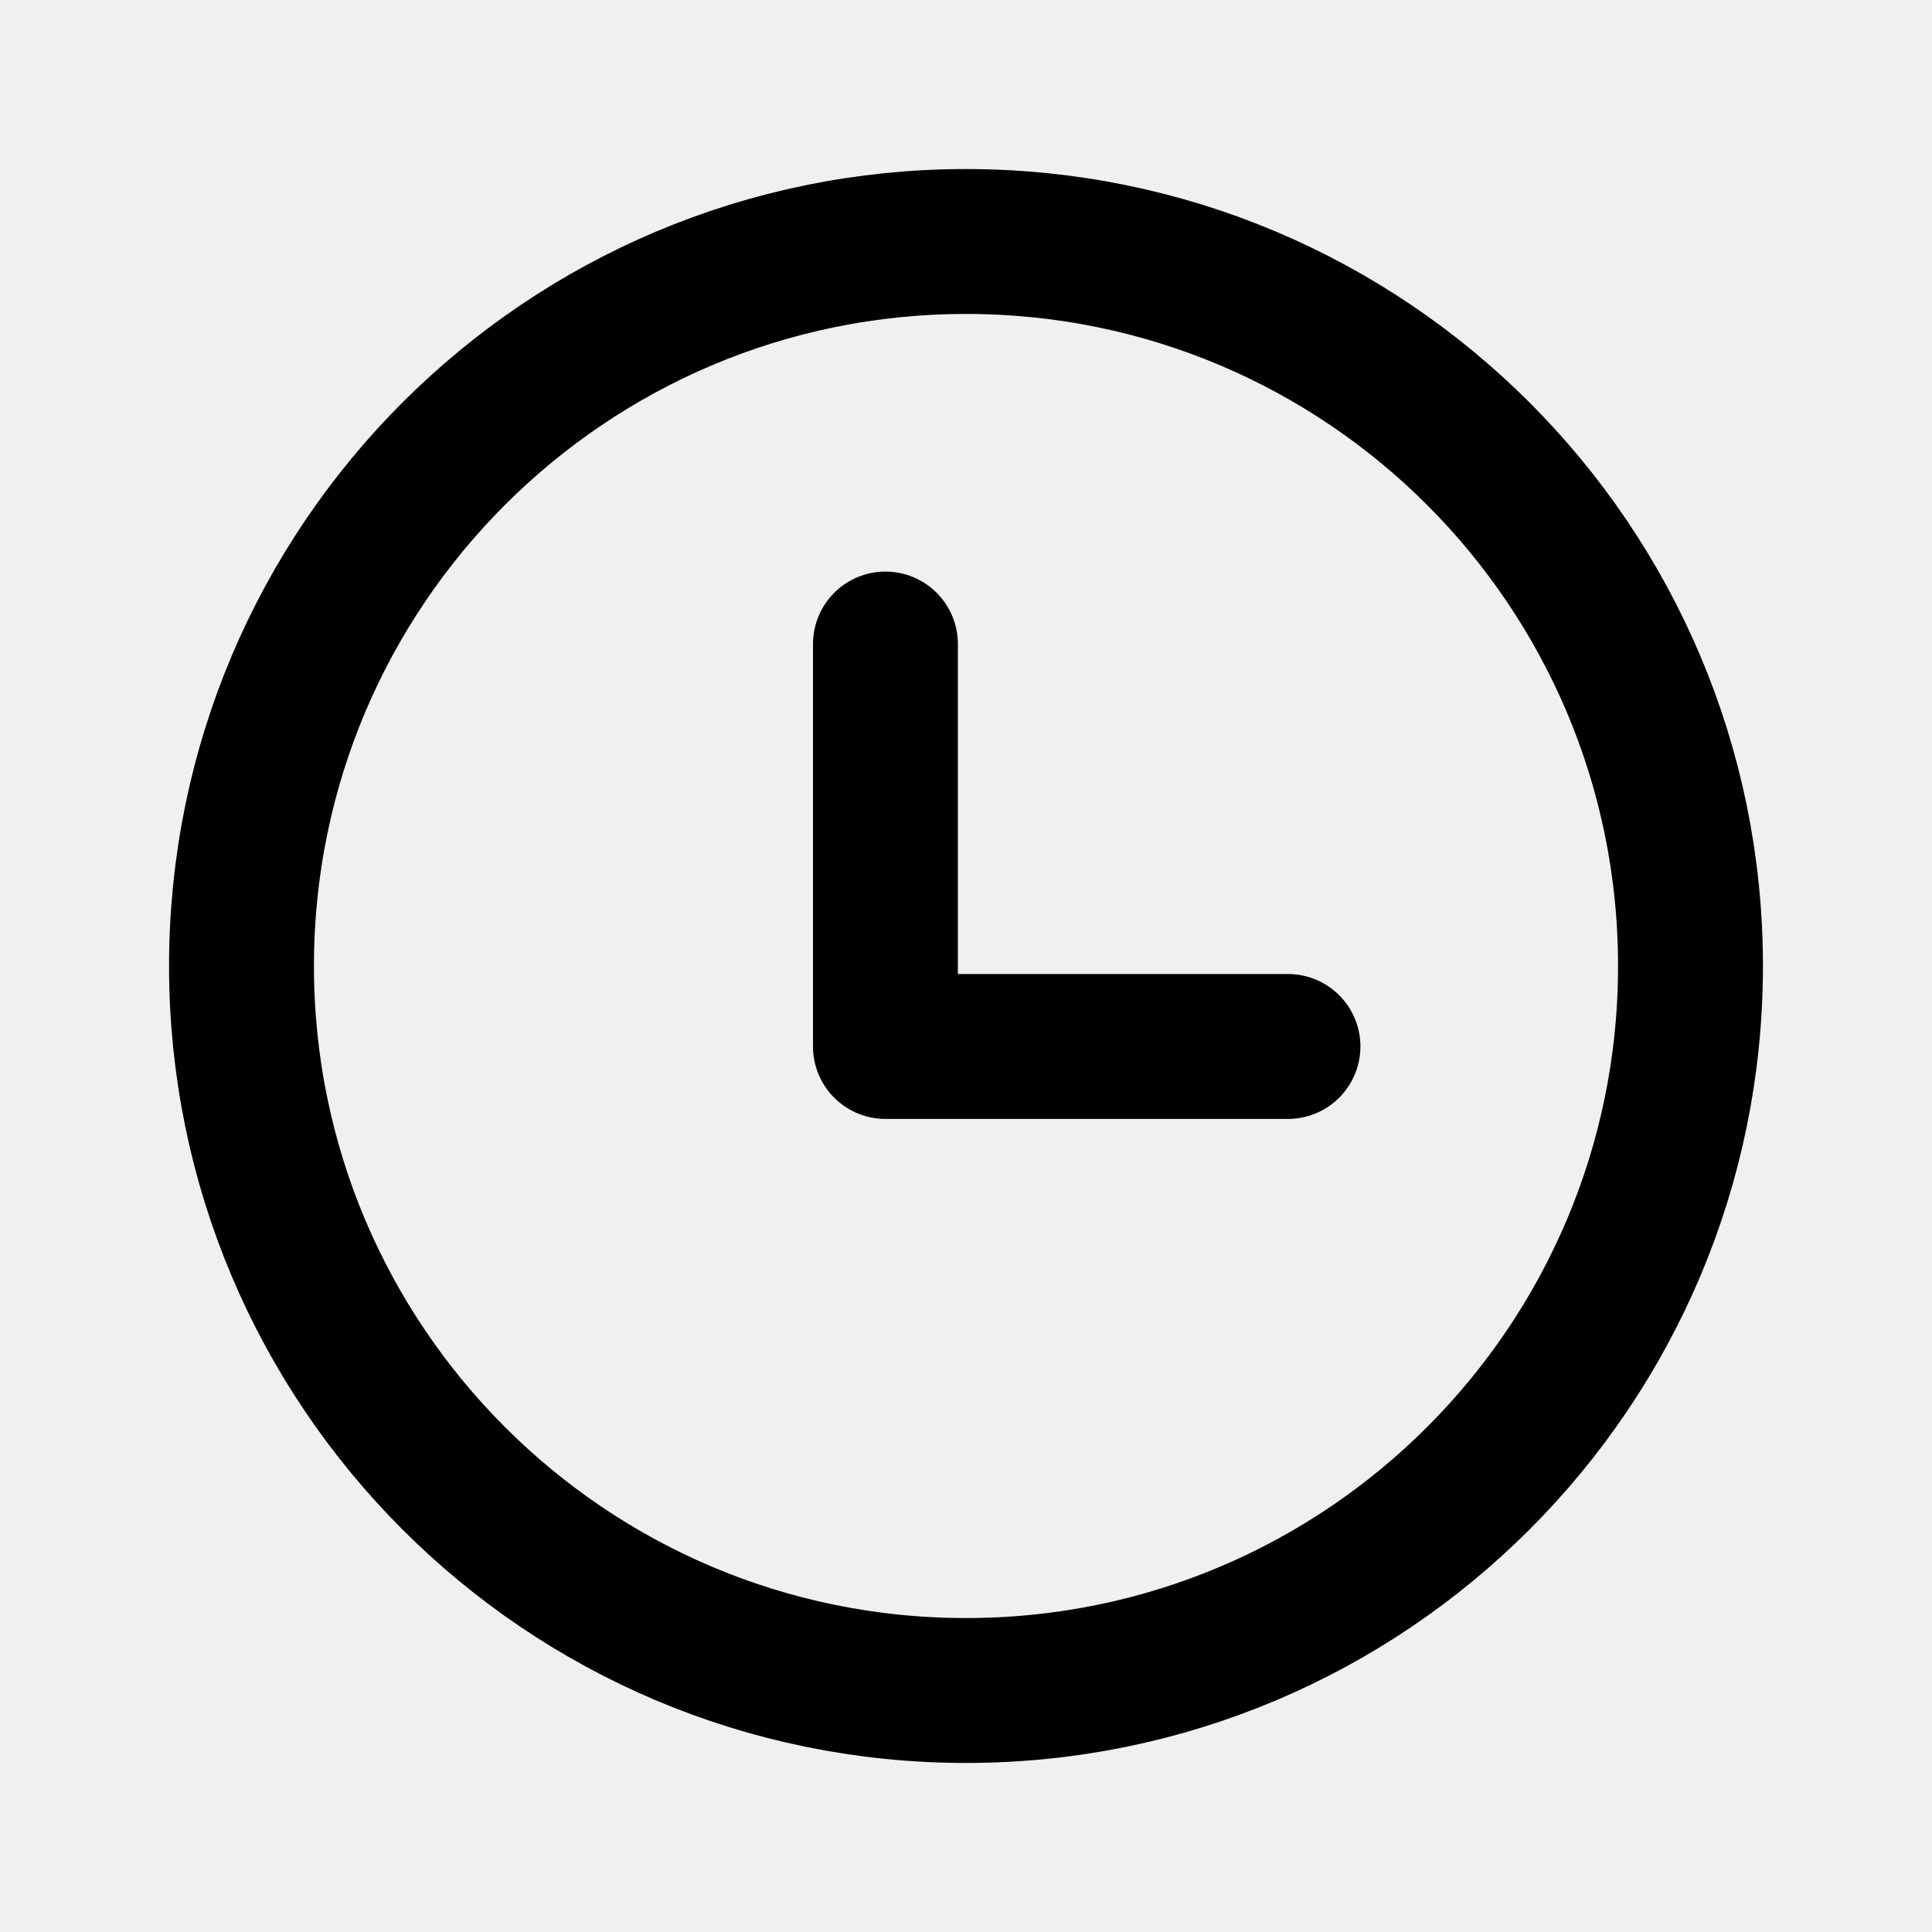
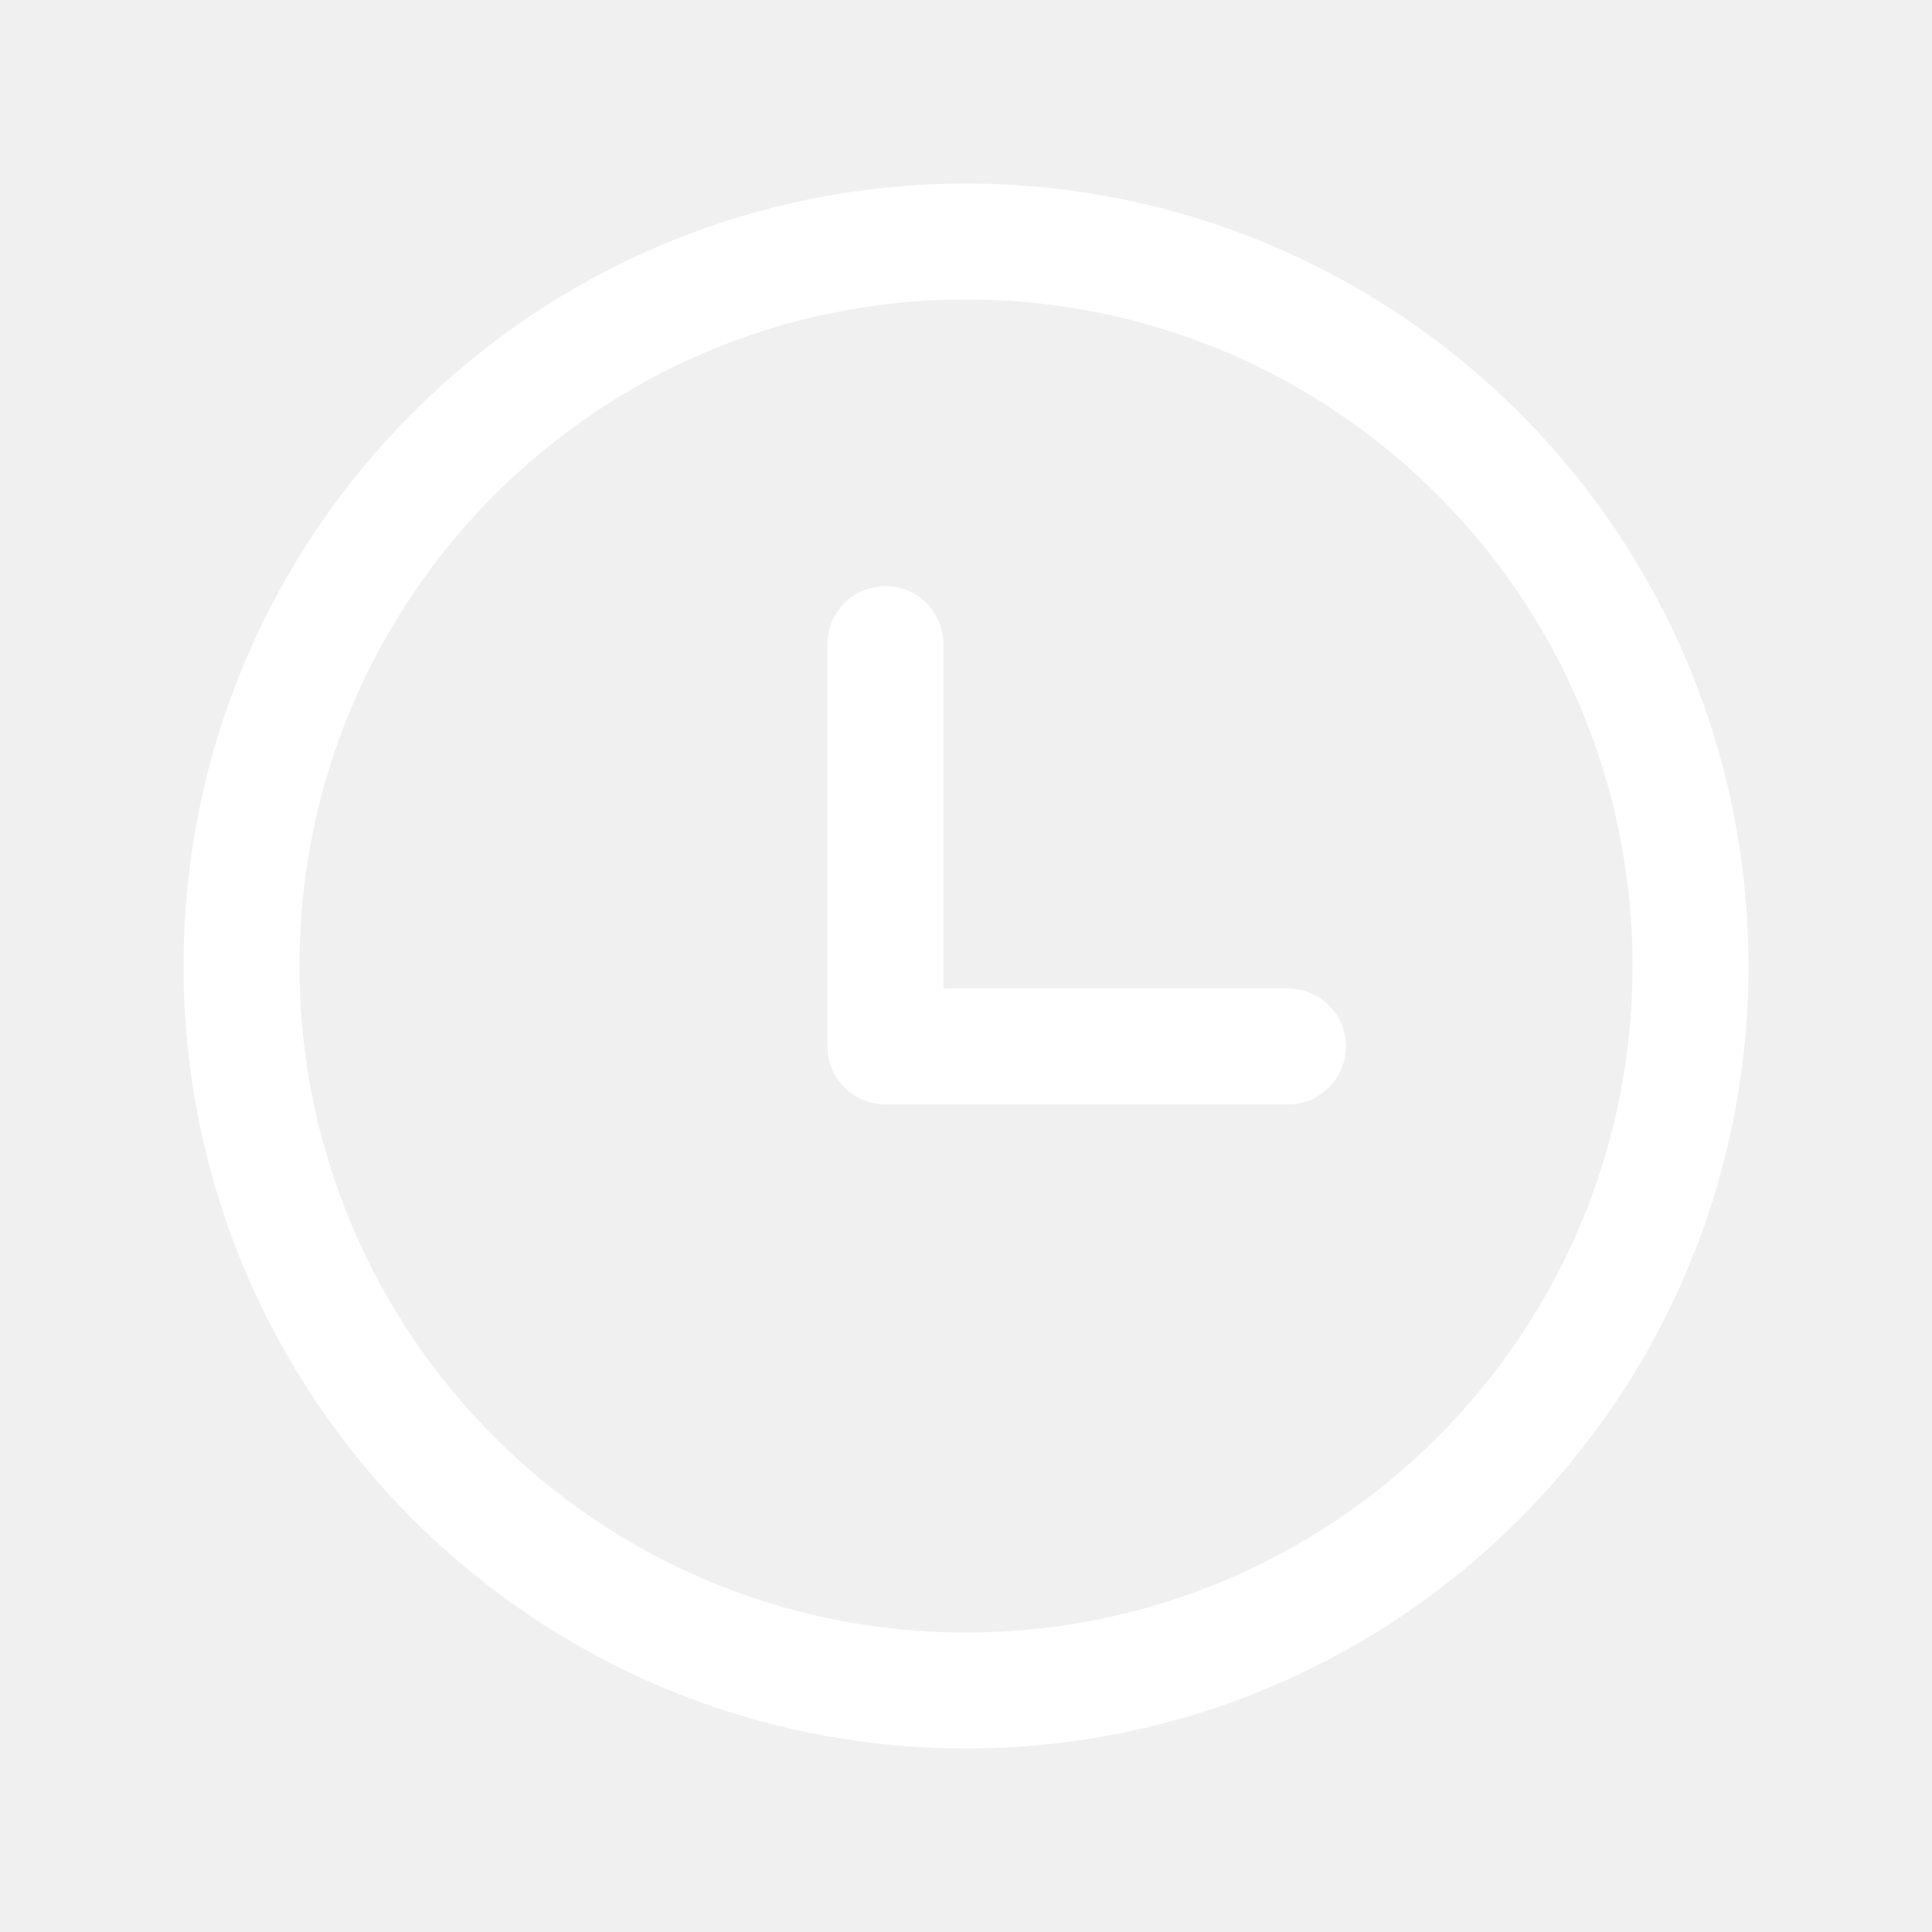
<svg xmlns="http://www.w3.org/2000/svg" width="20" height="20" viewBox="0 0 20 20" fill="none">
-   <path d="M10 17.5C14.142 17.5 17.5 14.142 17.5 10C17.5 5.858 14.142 2.5 10 2.5C5.858 2.5 2.5 5.858 2.5 10C2.5 14.142 5.858 17.5 10 17.5Z" stroke="currentColor" stroke-width="1.5" stroke-linecap="round" stroke-linejoin="round" />
-   <path d="M9.166 6.667V10.833H13.333" stroke="currentColor" stroke-width="1.5" stroke-linecap="round" stroke-linejoin="round" />
+   <path d="M10 17.5C14.142 17.5 17.5 14.142 17.5 10C17.5 5.858 14.142 2.5 10 2.5C5.858 2.5 2.5 5.858 2.5 10C2.5 14.142 5.858 17.5 10 17.5Z" stroke="#ffffff" stroke-width="1.2" stroke-linecap="round" stroke-linejoin="round" />
+   <path d="M9.166 6.667V10.833H13.333" stroke="#ffffff" stroke-width="1.2" stroke-linecap="round" stroke-linejoin="round" />
</svg>
